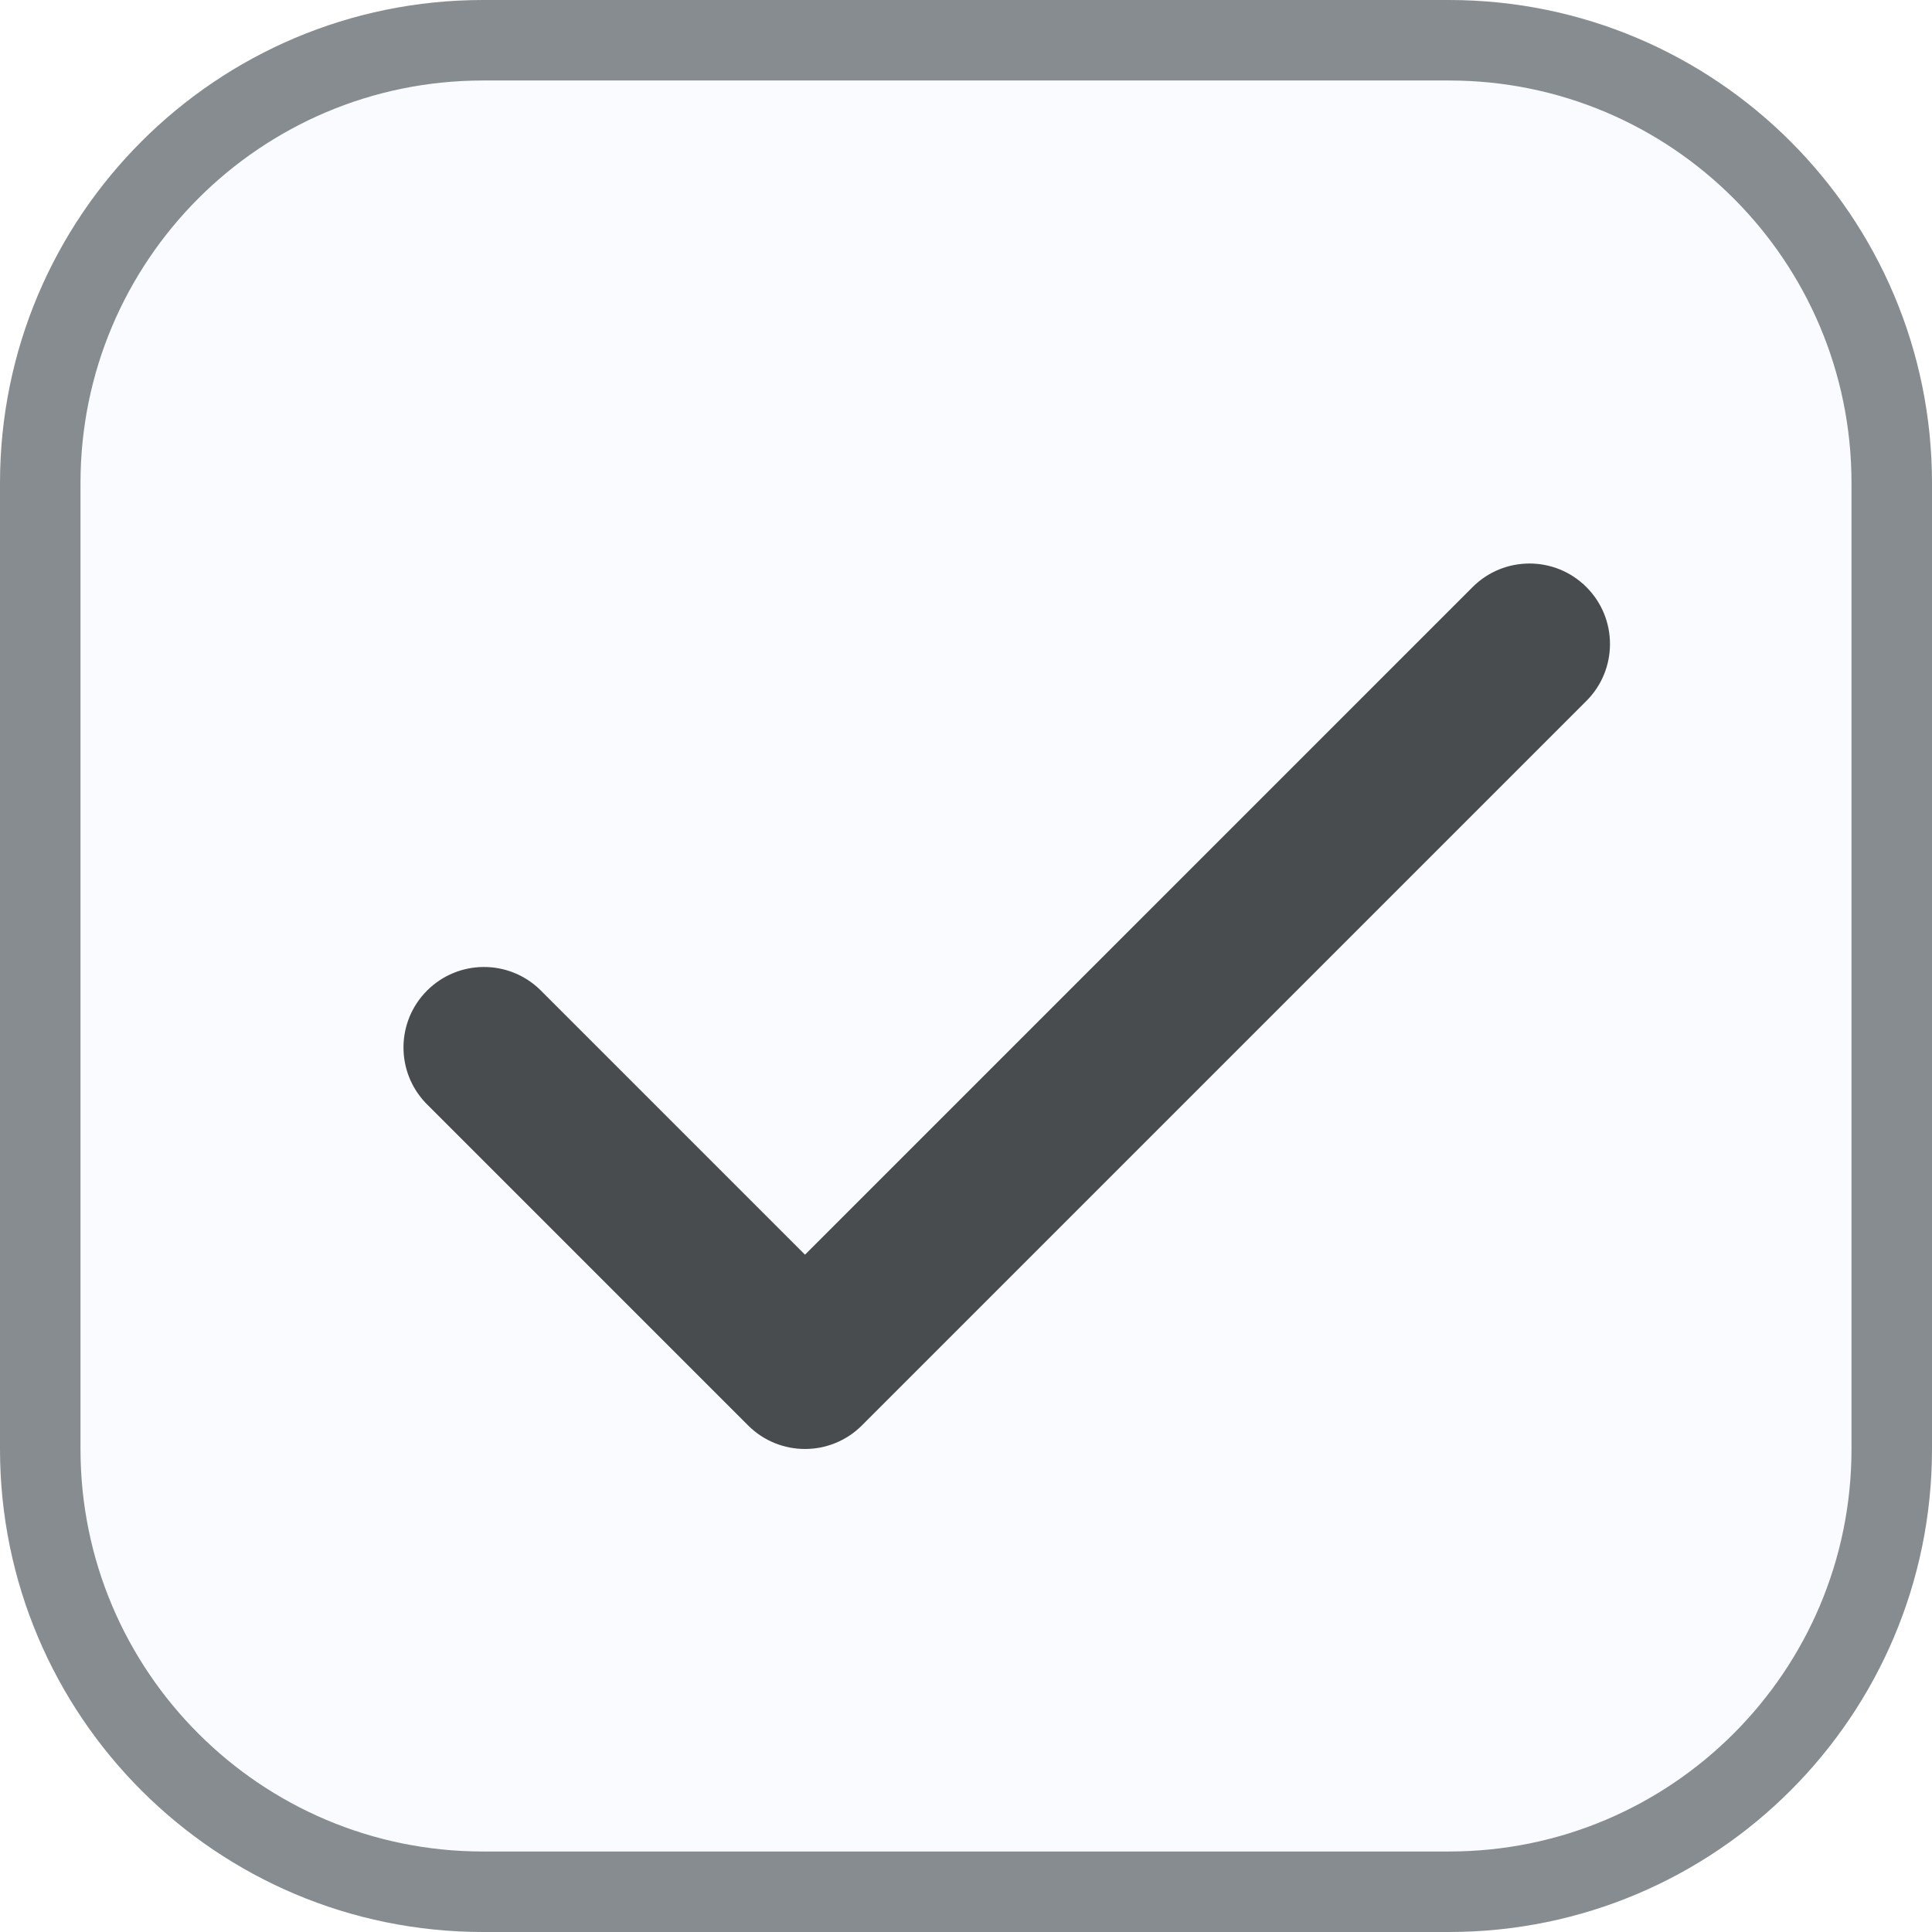
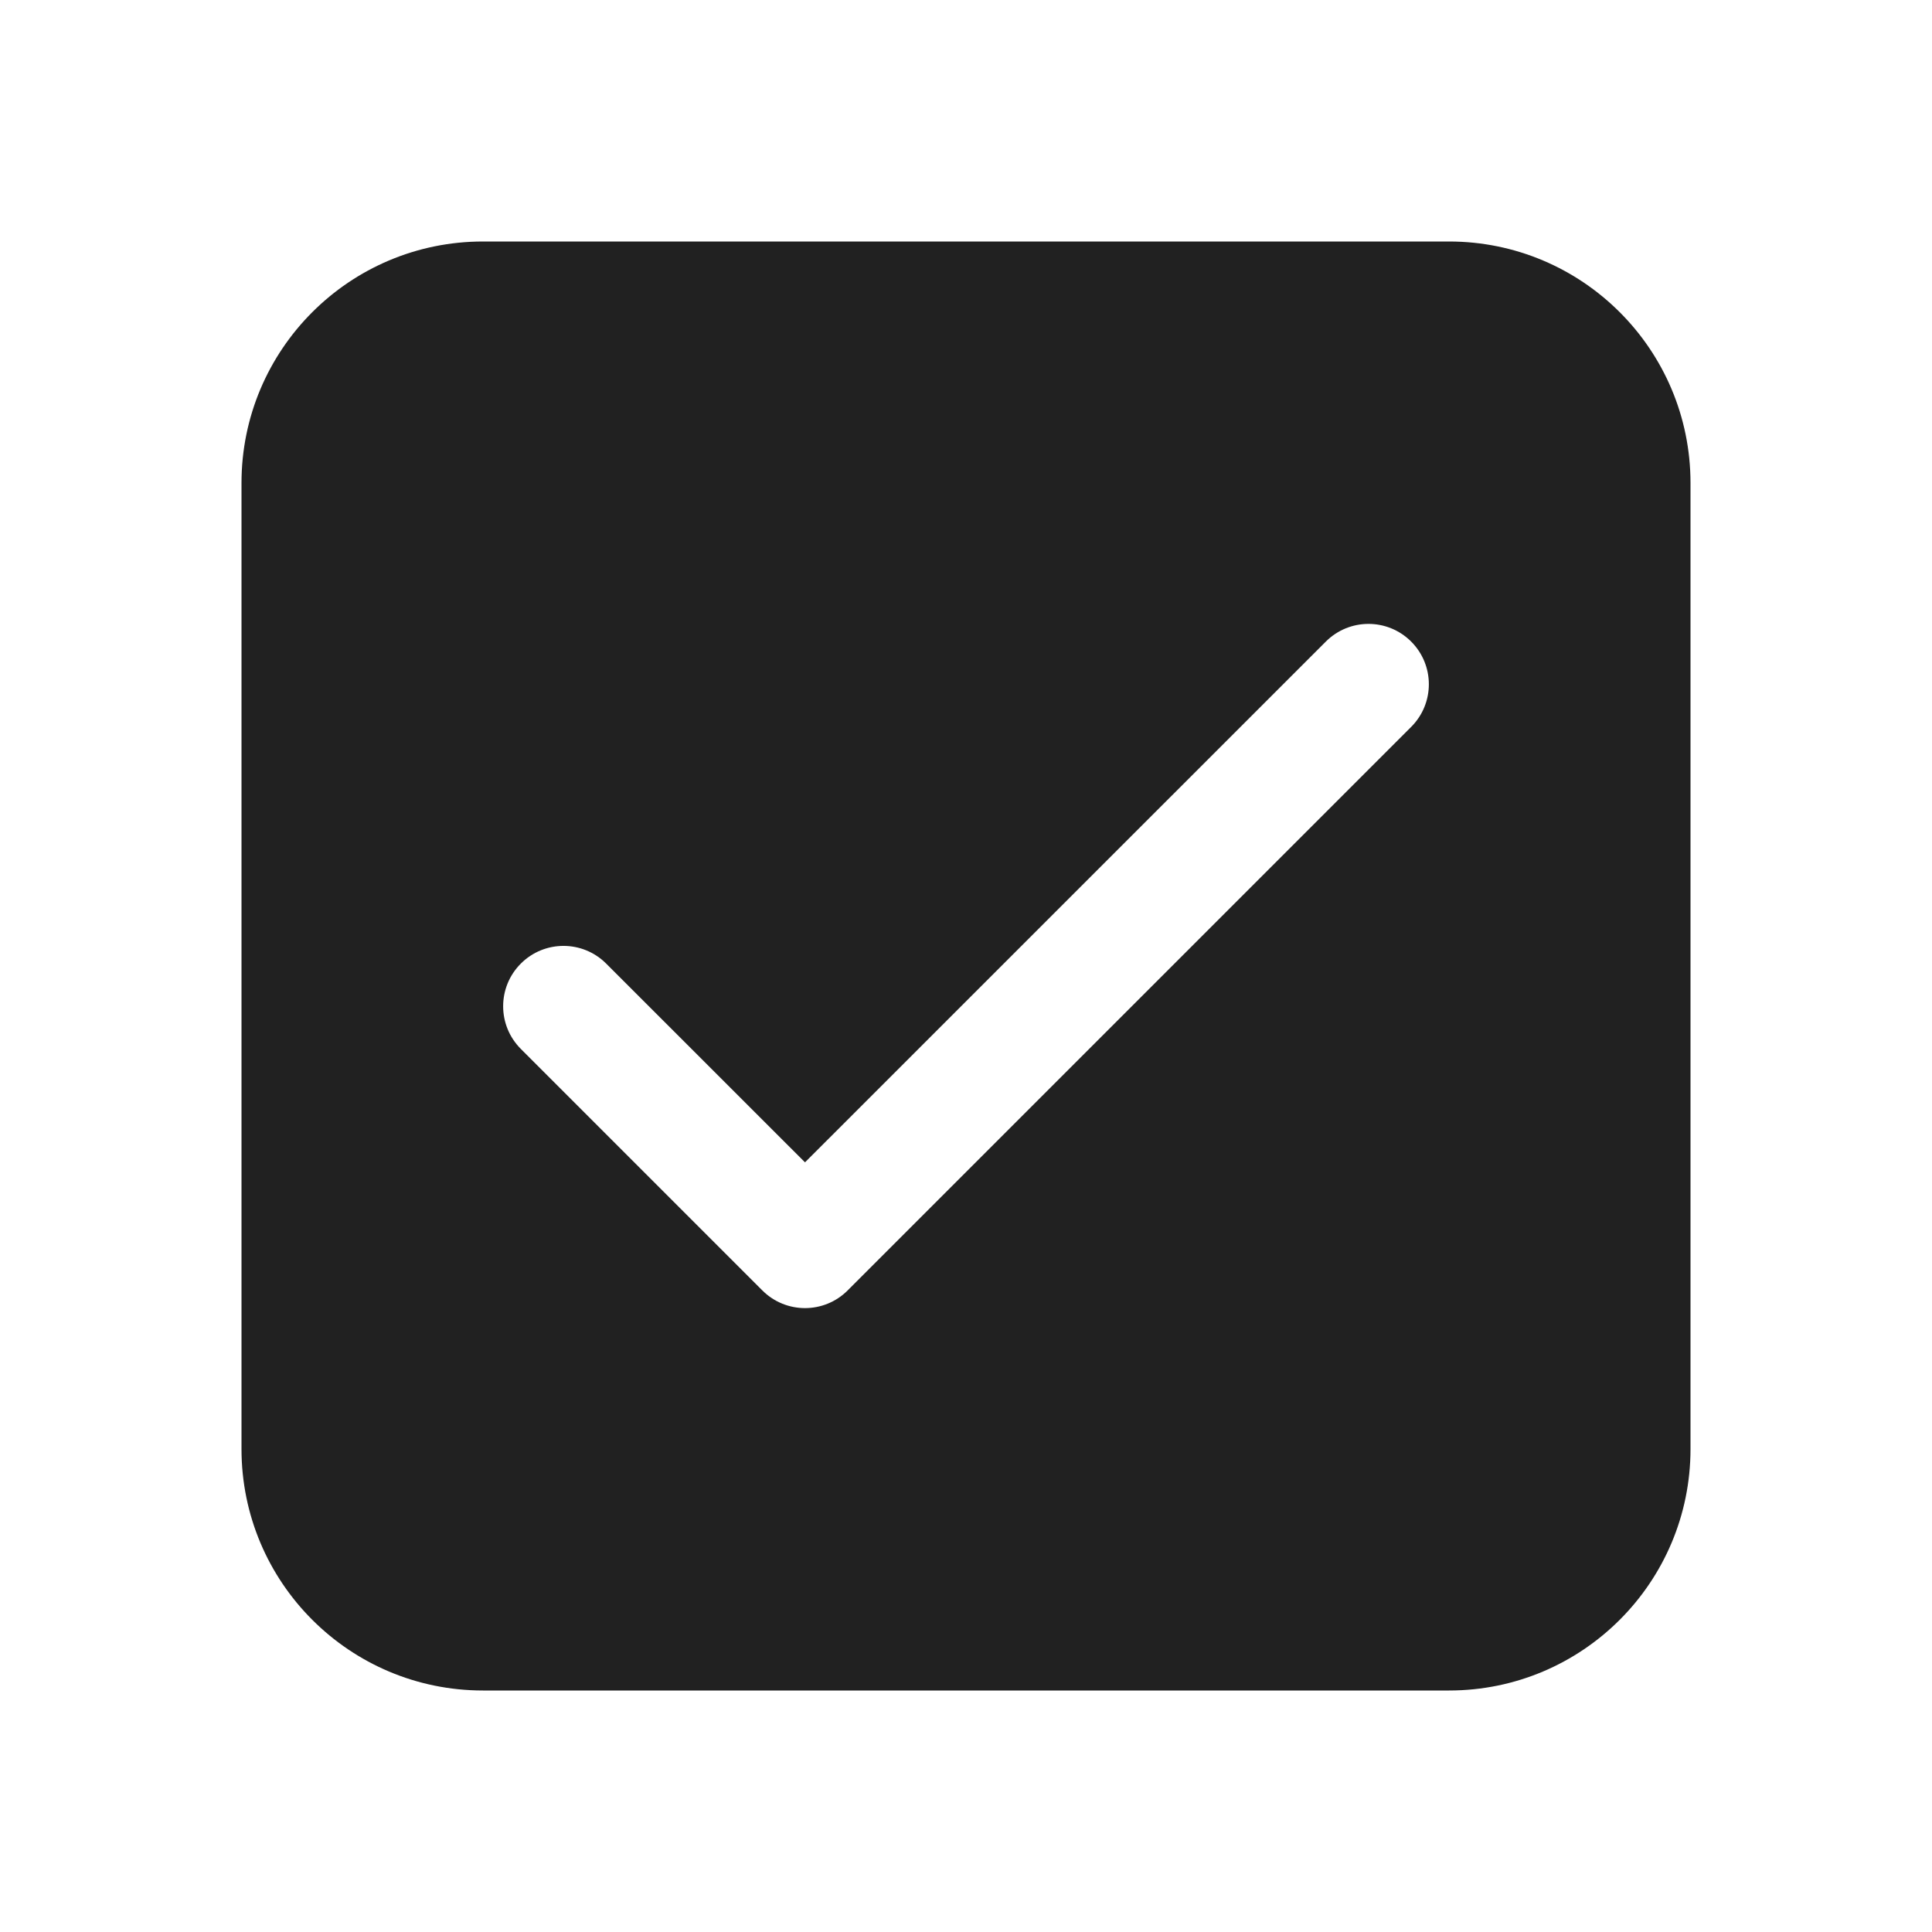
- <svg xmlns="http://www.w3.org/2000/svg" width="800px" height="800px" viewBox="0 0 24 24">
-   <rect fill="#f9fbff" stroke-width="1" stroke="#868c8f" x="0.5" y="0.5" width="23" height="23" rx="5.5" />
-   <path fill="#494c4e" d="M19.707,7.293a1,1,0,0,0-1.414,0L10,15.586,6.707,12.293a1,1,0,0,0-1.414,1.414l4,4a1,1,0,0,0,1.414,0l9-9A1,1,0,0,0,19.707,7.293Z" />
+ <svg xmlns="http://www.w3.org/2000/svg" width="800px" height="800px" viewBox="0 0 24 24" version="1.1">
+   <g id="🔍-Product-Icons" stroke="none" stroke-width="1" fill="none" fill-rule="evenodd">
+     <g id="ic_fluent_checkbox_checked_24_filled" fill="#212121" fill-rule="nonzero">
+       <path d="M18,3 C19.657,3 21,4.343 21,6 L21,18 C21,19.657 19.657,21 18,21 L6,21 C4.343,21 3,19.657 3,18 L3,6 C3,4.343 4.343,3 6,3 L18,3 Z M16.47,7.97 L10,14.439 L7.53,11.97 C7.237,11.677 6.763,11.677 6.47,11.97 C6.177,12.263 6.177,12.737 6.47,13.03 L9.47,16.03 C9.763,16.323 10.237,16.323 10.53,16.03 L17.53,9.03 C17.823,8.737 17.823,8.263 17.53,7.97 C17.237,7.677 16.763,7.677 16.47,7.97 Z" id="🎨-Color">
+ 
+ </path>
+     </g>
+   </g>
</svg>
